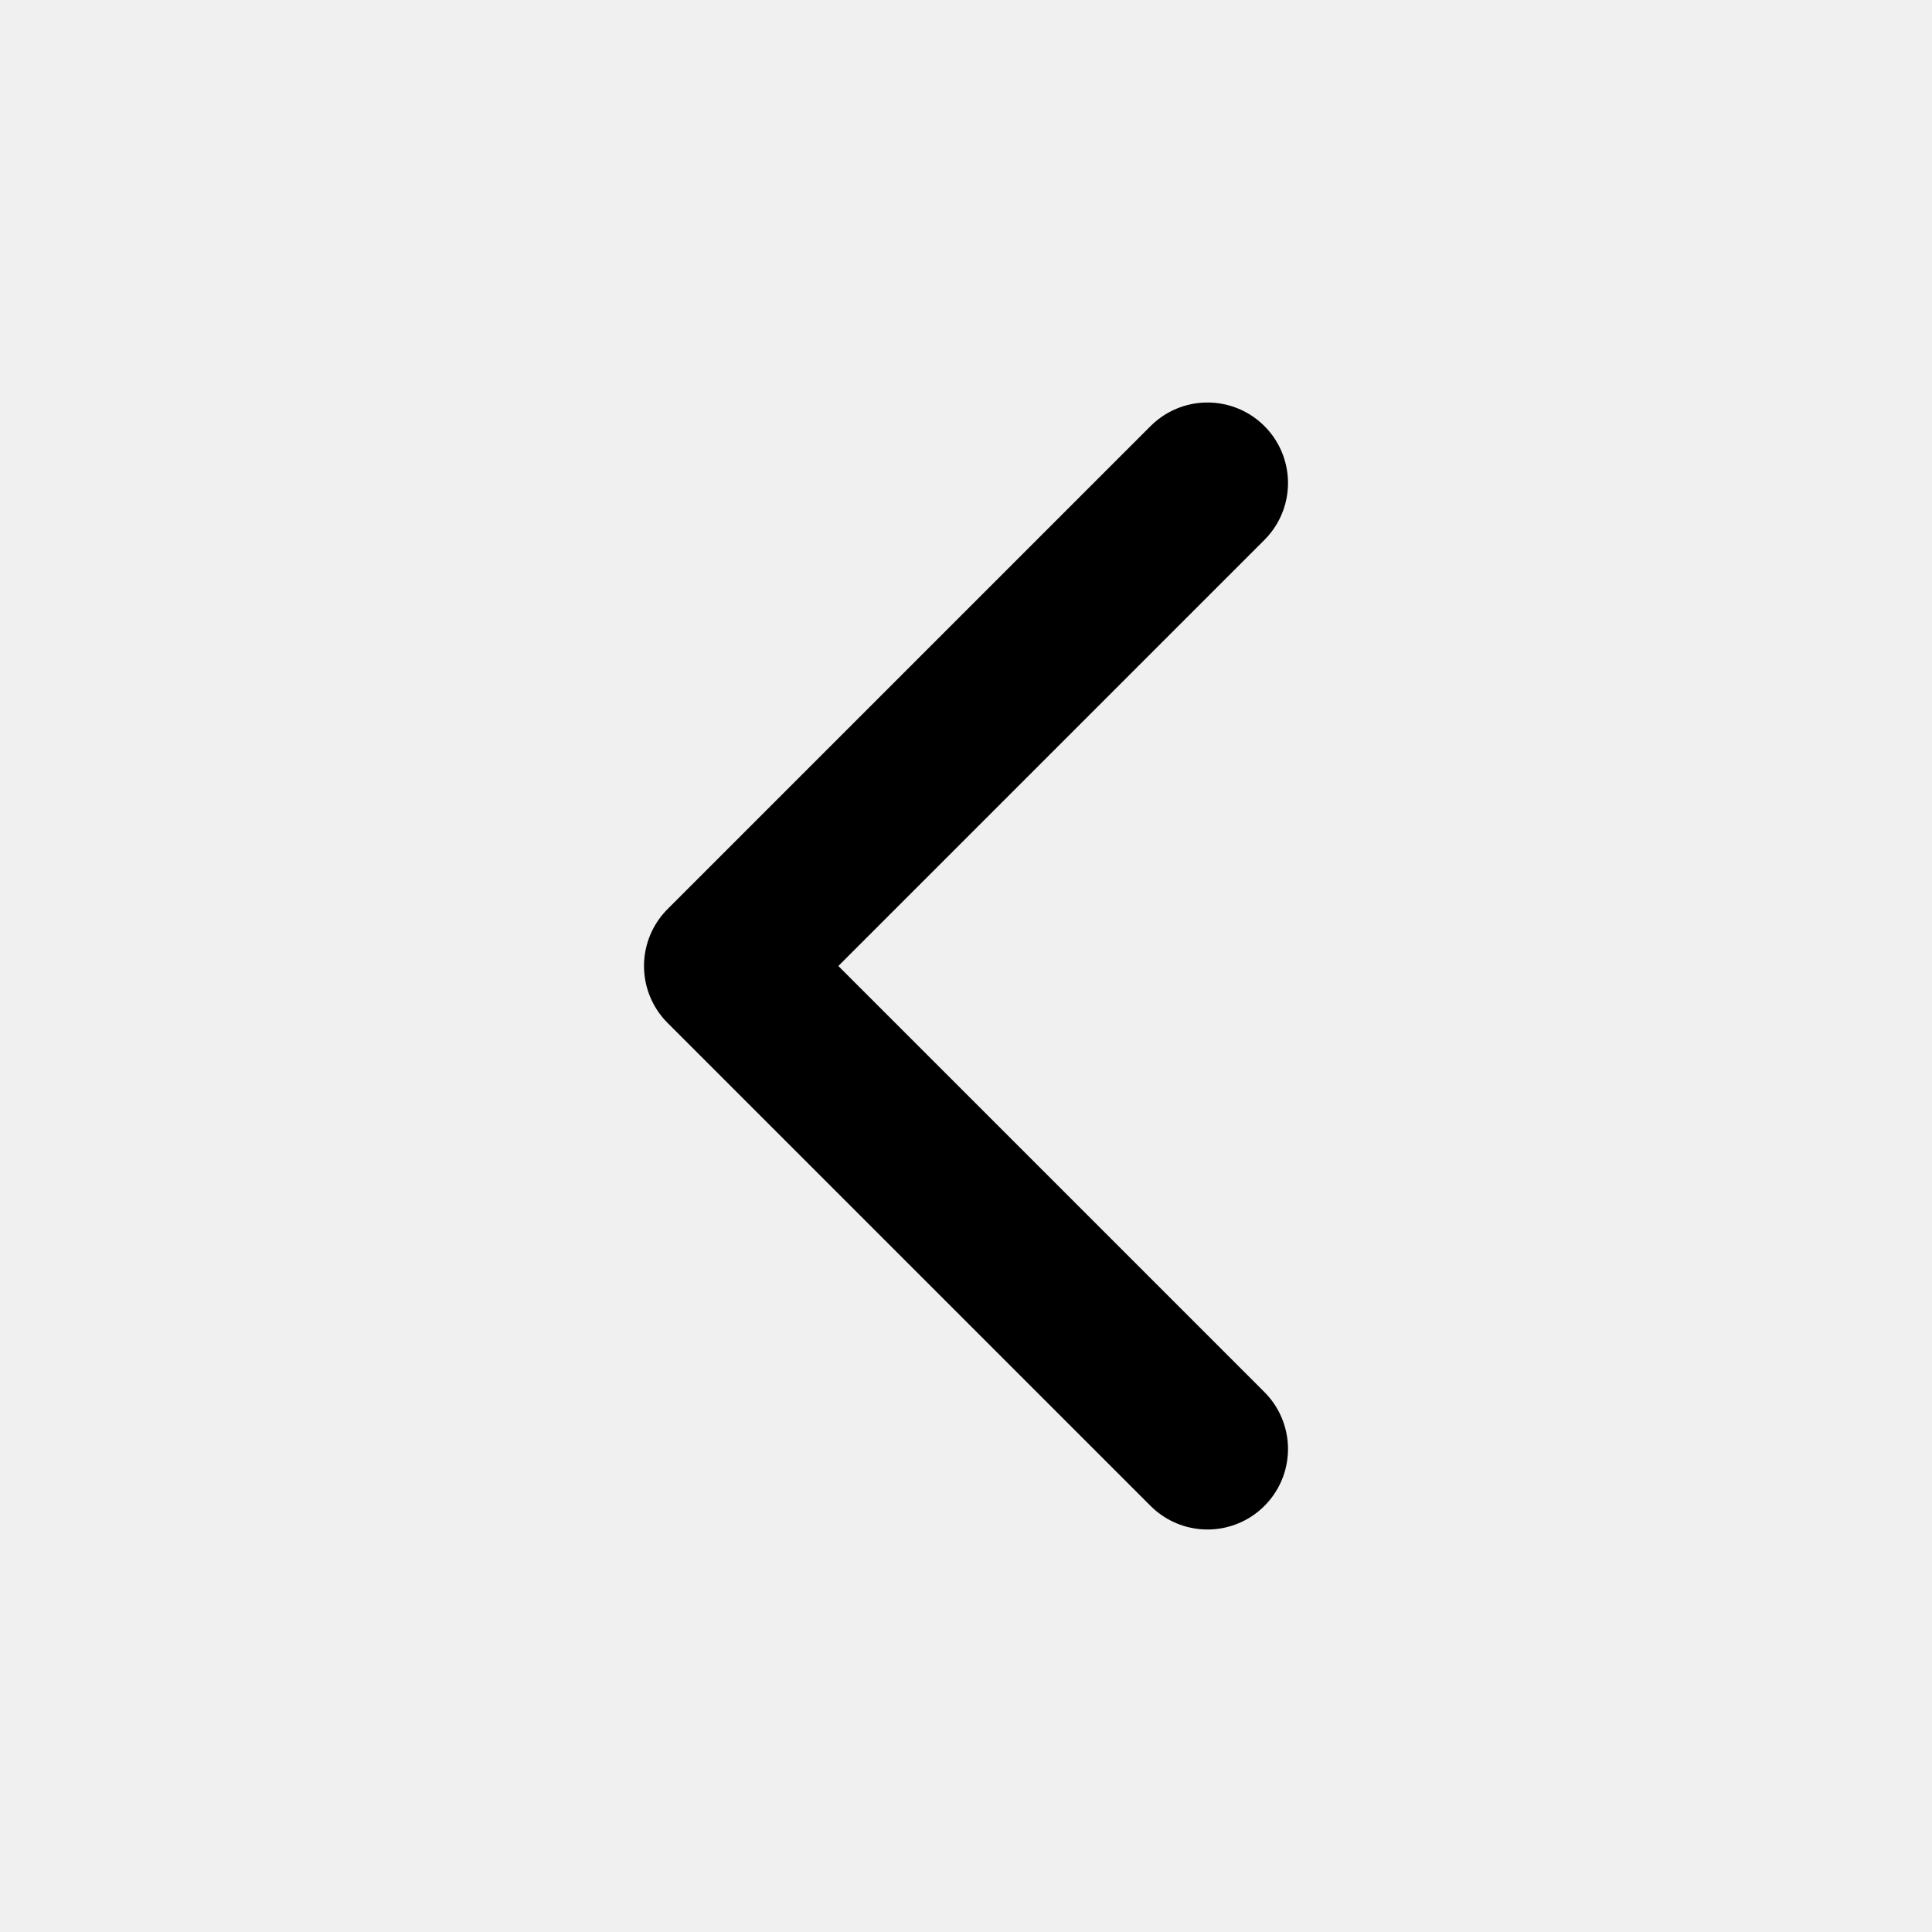
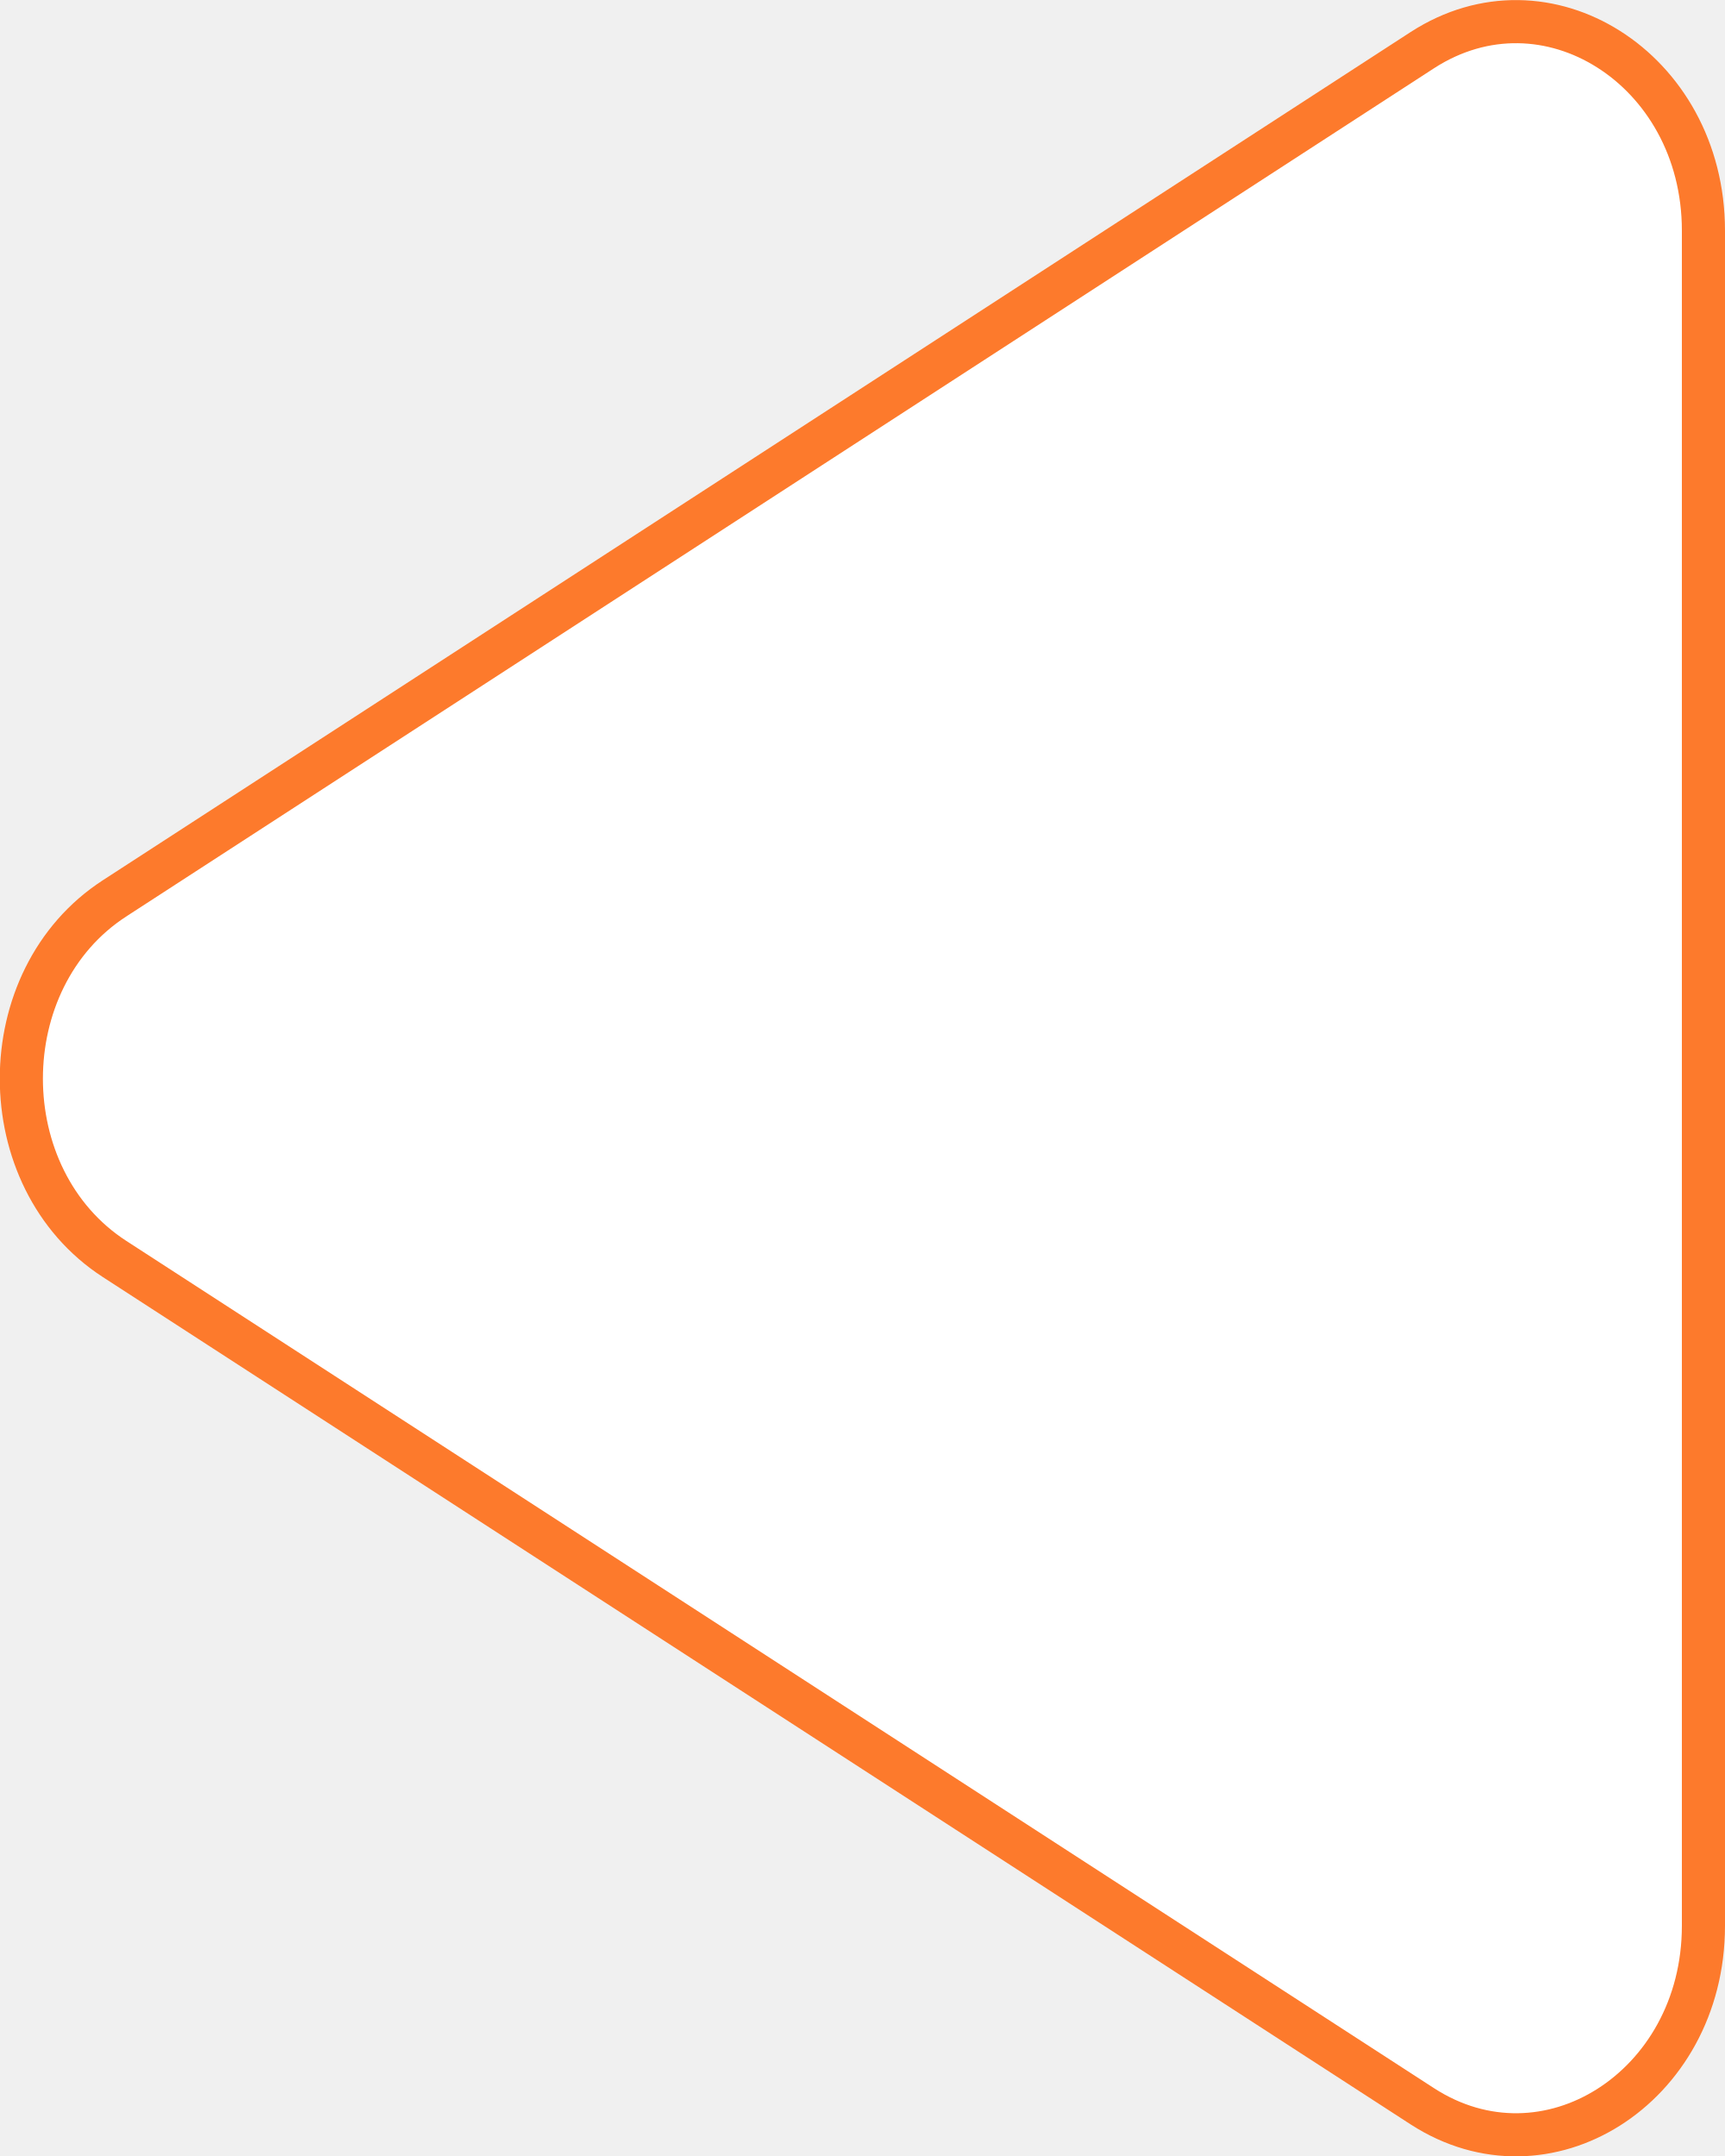
- <svg xmlns="http://www.w3.org/2000/svg" class="icon icon-tabler icon-tabler-chevron-left" width="24" height="24" viewBox="0 0 24 24" stroke-width="2" stroke="currentColor" fill="none" stroke-linecap="round" stroke-linejoin="round">
-   <path stroke="none" d="M0 0h24v24H0z" fill="none" />
-   <path d="M15 6l-6 6l6 6" />
+ <svg xmlns="http://www.w3.org/2000/svg" width="40" height="50" viewBox="0 0 40 50" fill="none">
+   <path d="M2.658 29.198L2.658 29.198L32.983 48.848C34.419 49.776 36.031 49.672 37.298 48.872C38.57 48.068 39.5 46.556 39.5 44.66V5.35C39.5 3.454 38.57 1.942 37.298 1.139C36.031 0.338 34.419 0.234 32.983 1.162C32.983 1.162 32.983 1.162 32.983 1.162L2.659 20.832L2.658 20.833C-0.226 22.7 -0.226 27.33 2.658 29.198Z" fill="white" stroke="#FD7A2C" />
</svg>
